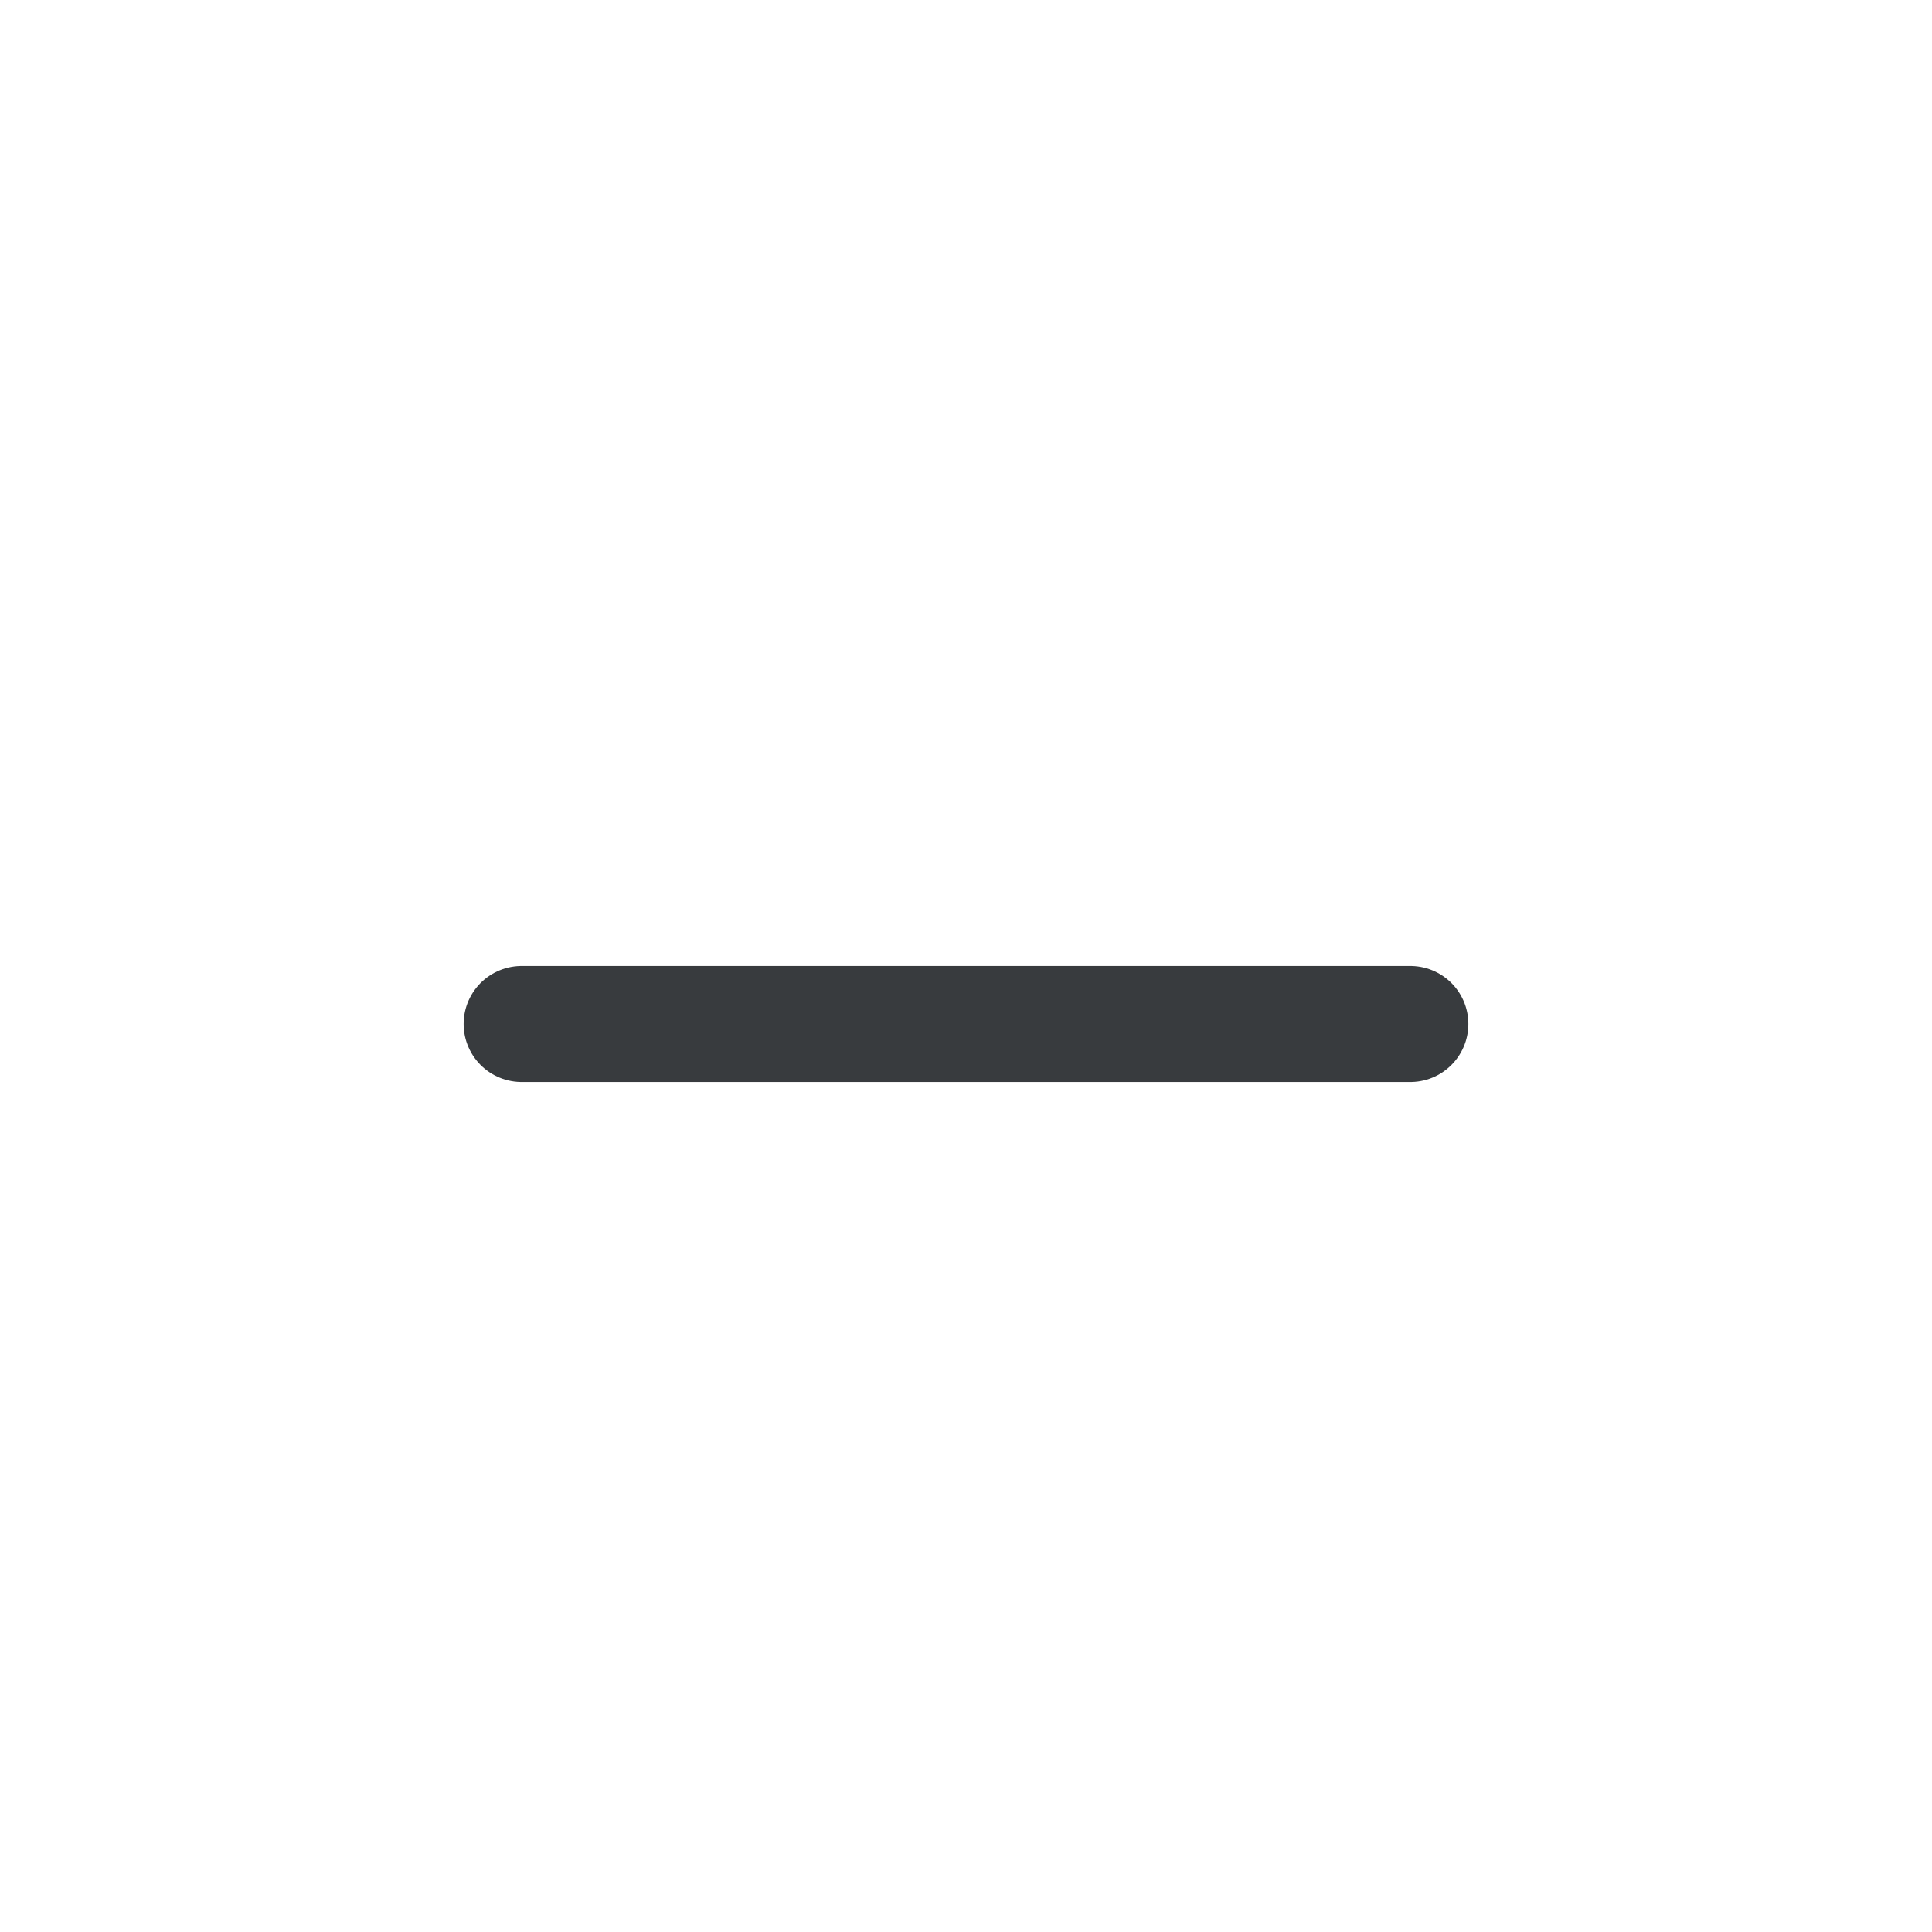
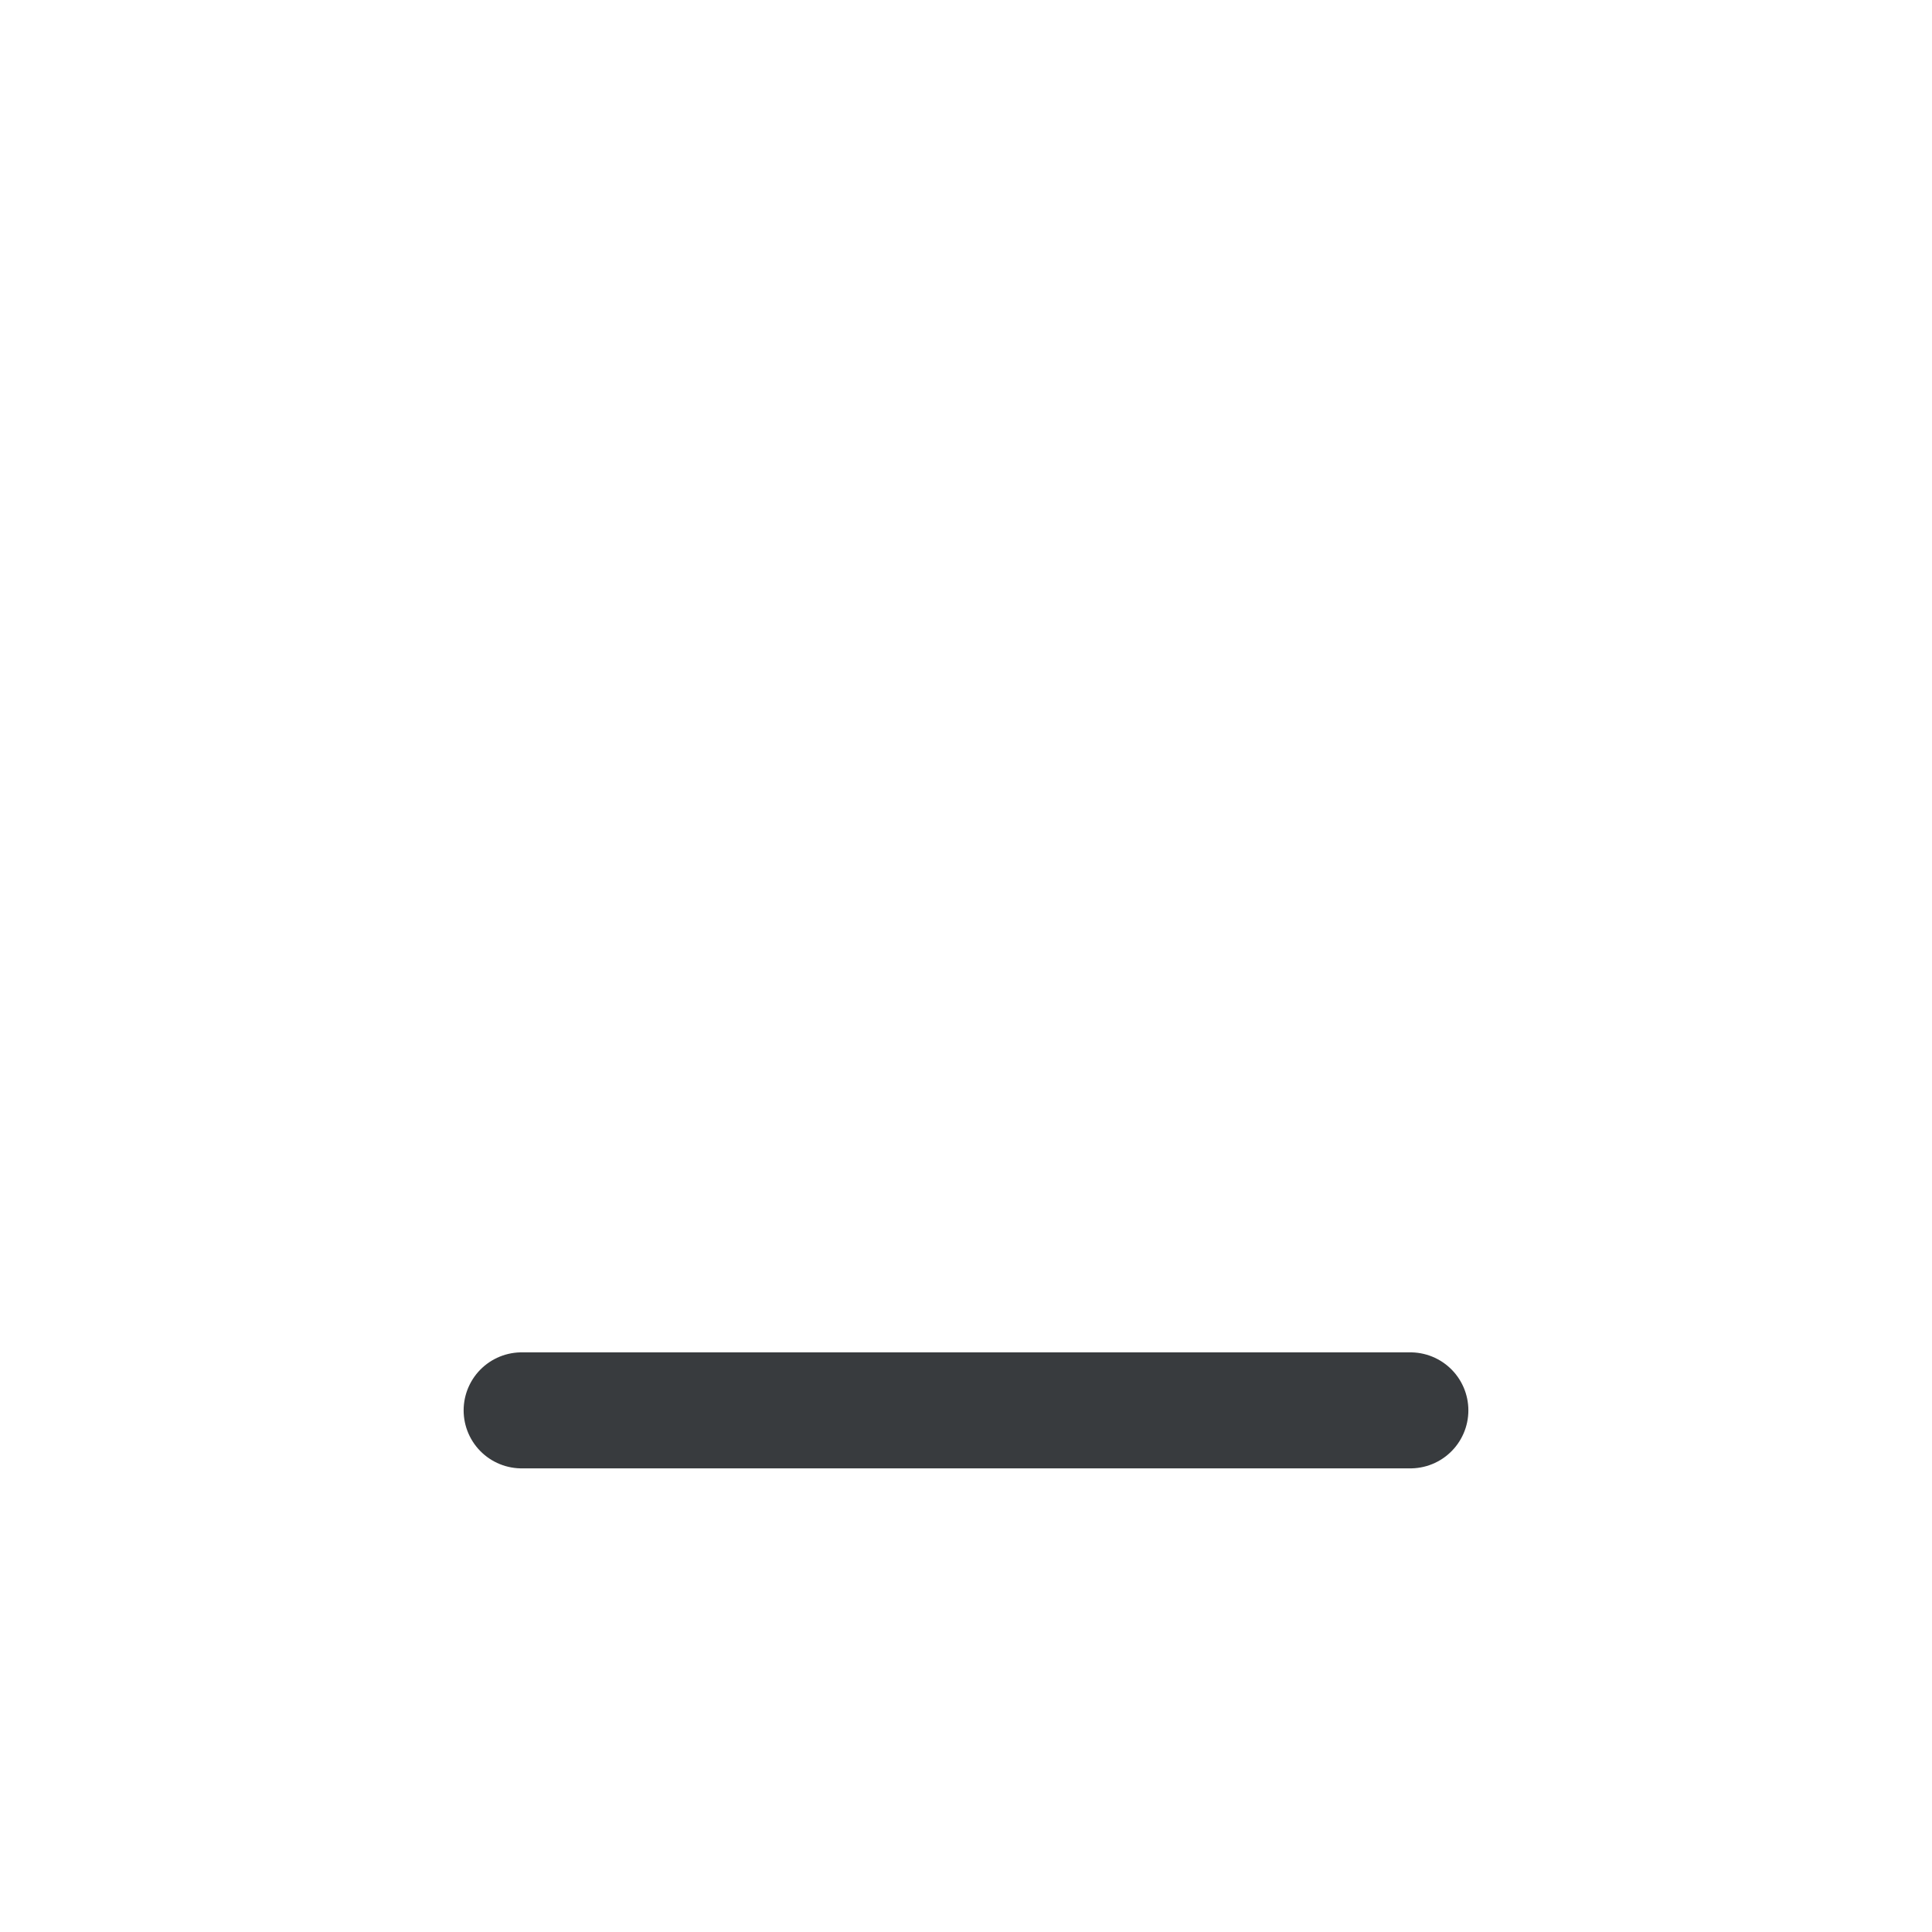
<svg xmlns="http://www.w3.org/2000/svg" viewBox="0 0 50 50" version="1.2" baseProfile="tiny">
  <defs>
</defs>
  <g fill="none" stroke="black" stroke-width="1" fill-rule="evenodd" stroke-linecap="square" stroke-linejoin="bevel">
+     <g fill="none" stroke="#000000" stroke-opacity="1" stroke-width="1" stroke-linecap="square" stroke-linejoin="bevel" transform="matrix(1,0,0,1,0,0)" font-family="Noto Sans" font-size="10" font-weight="400" font-style="normal">
+ </g>
    <g fill="none" stroke="#232629" stroke-opacity="1" stroke-width="1.001" stroke-linecap="square" stroke-linejoin="bevel" transform="matrix(2.5,0,0,2.5,2.5,2.5)" font-family="Noto Sans" font-size="10" font-weight="400" font-style="normal">
</g>
+     <g fill="none" stroke="#232629" stroke-opacity="1" stroke-width="1.001" stroke-linecap="round" stroke-linejoin="miter" stroke-miterlimit="2" transform="matrix(2.5,0,0,2.5,2.5,2.5)" font-family="Noto Sans" font-size="10" font-weight="400" font-style="normal">
+ </g>
+     <g fill="none" stroke="#232629" stroke-opacity="1" stroke-width="1.001" stroke-linecap="round" stroke-linejoin="miter" stroke-miterlimit="2" transform="matrix(2.5,0,0,2.5,2.5,2.5)" font-family="Noto Sans" font-size="10" font-weight="400" font-style="normal">
+ </g>
    <g fill="none" stroke="#232629" stroke-opacity="0.9" stroke-width="1.201" stroke-linecap="round" stroke-linejoin="miter" stroke-miterlimit="2" transform="matrix(2.5,0,0,2.5,2.5,2.5)" font-family="Noto Sans" font-size="10" font-weight="400" font-style="normal">
-       <polyline fill="none" vector-effect="none" points="4.4,9.6 13.6,9.6 " />
+       <polyline fill="none" vector-effect="none" points="4.4,13.6 13.6,13.6 " />
    </g>
    <g fill="none" stroke="#232629" stroke-opacity="1" stroke-width="1.001" stroke-linecap="square" stroke-linejoin="bevel" transform="matrix(2.5,0,0,2.5,2.5,2.5)" font-family="Noto Sans" font-size="10" font-weight="400" font-style="normal">
</g>
    <g fill="none" stroke="#000000" stroke-opacity="1" stroke-width="1" stroke-linecap="square" stroke-linejoin="bevel" transform="matrix(1,0,0,1,0,0)" font-family="Noto Sans" font-size="10" font-weight="400" font-style="normal">
</g>
  </g>
</svg>
